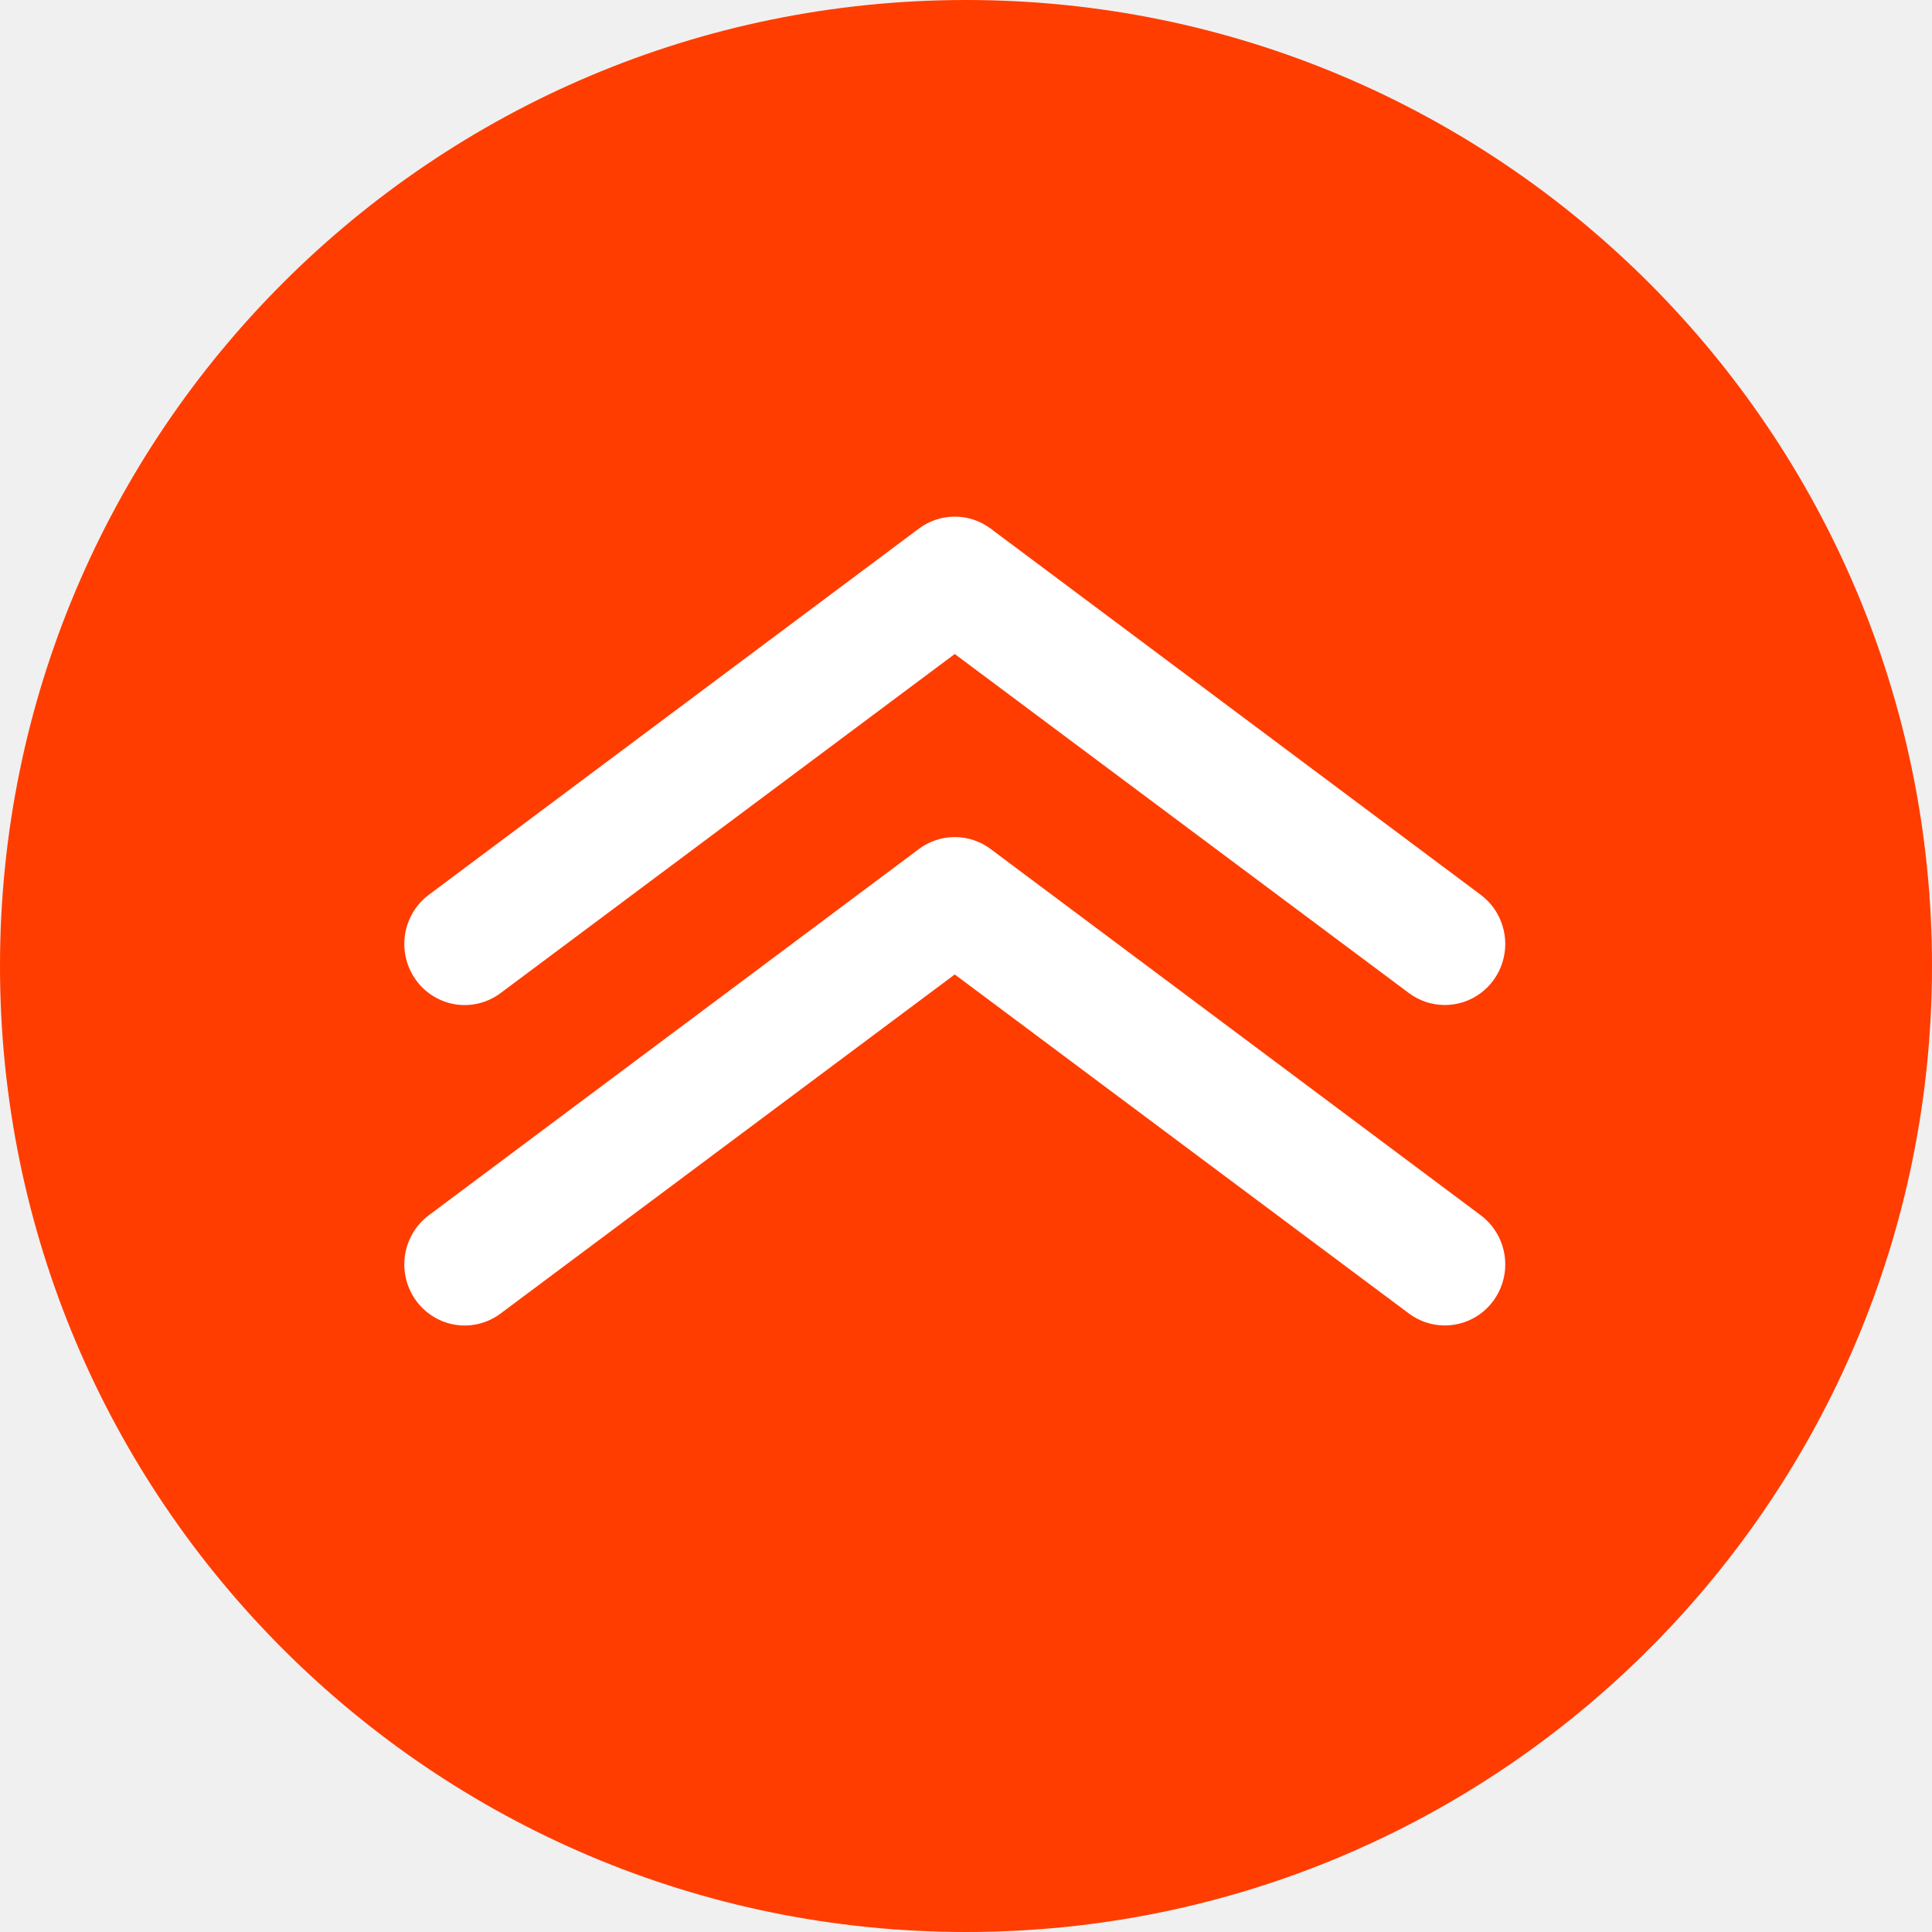
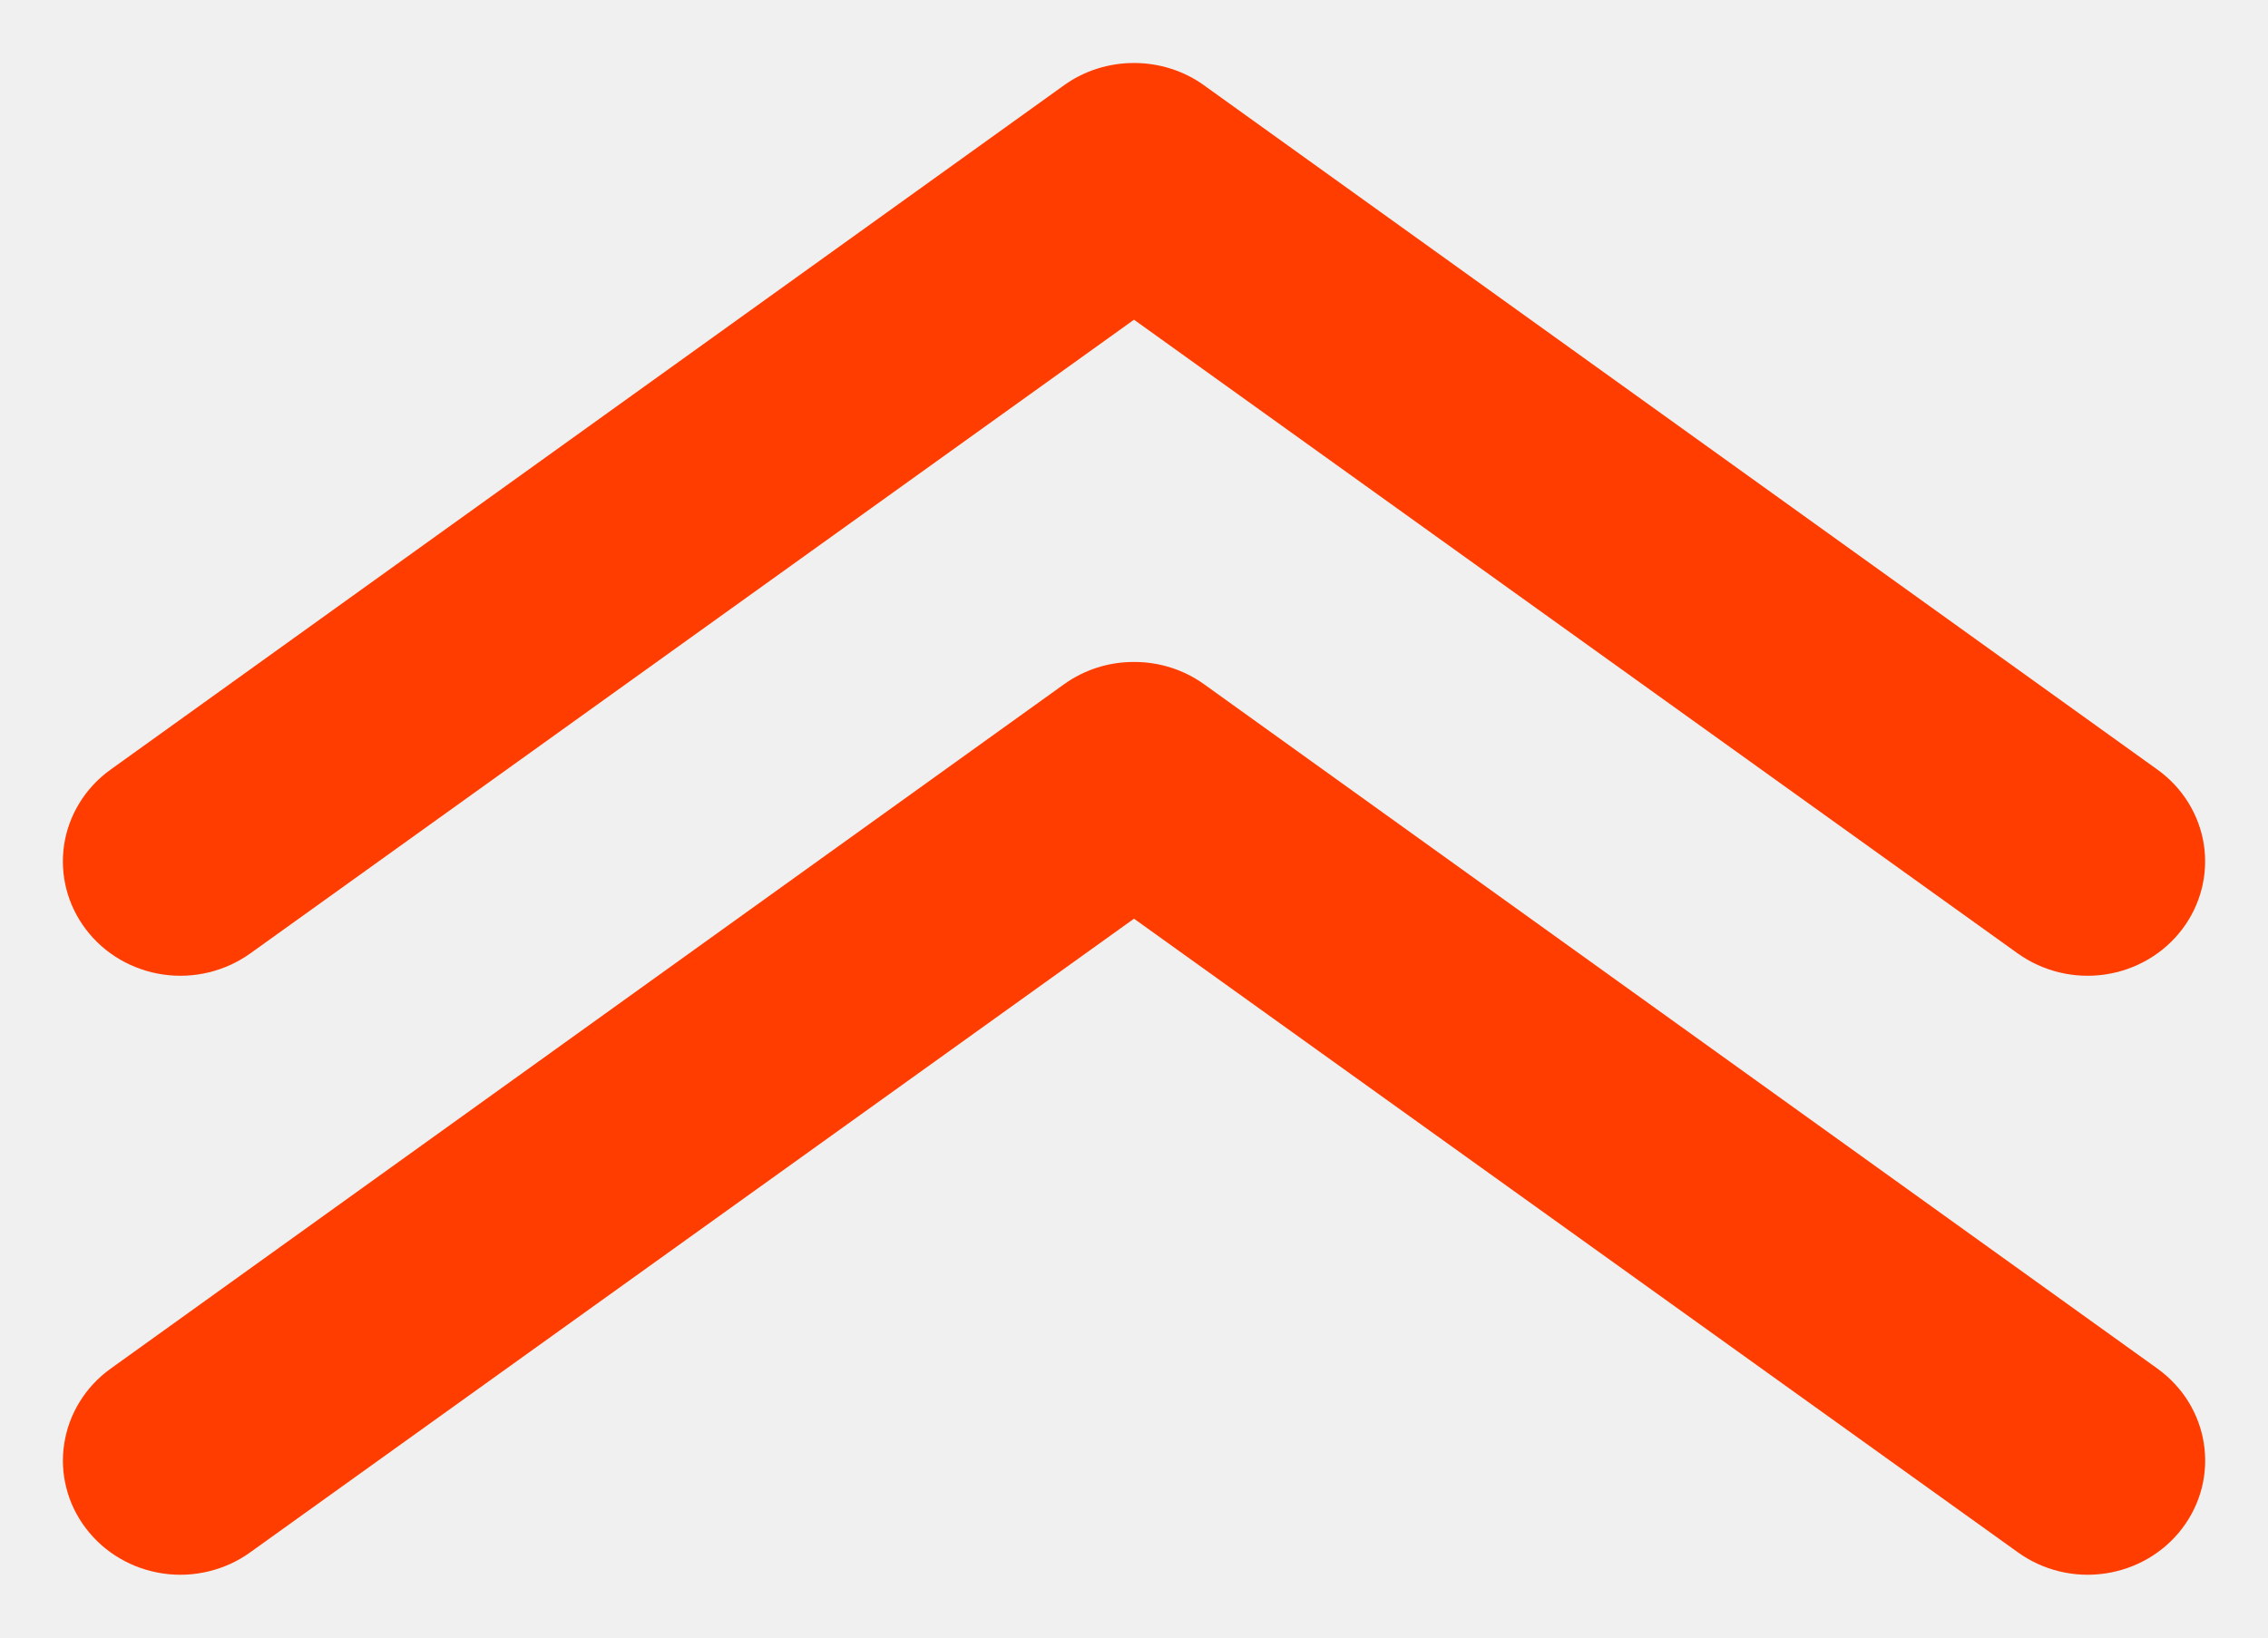
- <svg xmlns="http://www.w3.org/2000/svg" width="60" height="60" viewBox="0 0 60 60" fill="none">
-   <circle cx="30" cy="30" r="30" fill="#FF3D00" />
-   <g clip-path="url(#clip0_44200_2302)">
-     <path d="M44.871 41.163C44.47 41.163 44.079 41.034 43.756 40.793L29.651 30.263L15.546 40.793C15.348 40.941 15.123 41.048 14.884 41.108C14.645 41.169 14.397 41.181 14.153 41.144C13.91 41.107 13.676 41.021 13.465 40.893C13.254 40.764 13.07 40.595 12.923 40.395C12.777 40.194 12.671 39.967 12.612 39.725C12.552 39.483 12.54 39.232 12.577 38.986C12.651 38.488 12.917 38.04 13.317 37.741L28.537 26.368C28.859 26.126 29.25 25.996 29.651 25.996C30.052 25.996 30.443 26.126 30.766 26.368L45.986 37.741C46.303 37.978 46.539 38.311 46.659 38.691C46.779 39.072 46.777 39.481 46.653 39.86C46.53 40.24 46.291 40.57 45.971 40.804C45.651 41.038 45.266 41.163 44.871 41.163Z" fill="white" />
-     <path d="M44.871 31.211C44.47 31.212 44.079 31.082 43.756 30.841L29.651 20.311L15.546 30.841C15.146 31.14 14.645 31.267 14.153 31.192C13.661 31.117 13.219 30.848 12.923 30.443C12.628 30.038 12.503 29.532 12.577 29.034C12.651 28.536 12.917 28.088 13.317 27.789L28.536 16.416C28.859 16.174 29.25 16.044 29.651 16.044C30.052 16.044 30.443 16.174 30.765 16.416L45.985 27.789C46.303 28.026 46.539 28.359 46.659 28.74C46.779 29.12 46.777 29.529 46.653 29.909C46.529 30.288 46.291 30.618 45.971 30.852C45.651 31.086 45.266 31.212 44.871 31.211Z" fill="white" />
-   </g>
-   <defs>
-     <clipPath id="clip0_44200_2302">
-       <rect width="34.186" height="25.116" fill="white" transform="translate(12.5581 16.0464)" />
-     </clipPath>
-   </defs>
+ <svg xmlns="http://www.w3.org/2000/svg" width="18" height="13" viewBox="0 0 18 13" fill="none">
+   <path d="M9 5.255C9.2 5.254 9.394 5.316 9.555 5.431L17.123 10.865C17.221 10.936 17.305 11.025 17.368 11.127C17.431 11.229 17.473 11.342 17.491 11.46C17.528 11.698 17.466 11.94 17.319 12.133C17.172 12.327 16.952 12.455 16.707 12.491C16.462 12.527 16.213 12.466 16.015 12.323L9 7.293L1.986 12.323C1.888 12.394 1.776 12.445 1.657 12.474C1.538 12.503 1.415 12.509 1.293 12.491C1.172 12.473 1.056 12.433 0.951 12.371C0.846 12.31 0.755 12.229 0.682 12.133C0.609 12.037 0.556 11.929 0.527 11.813C0.497 11.698 0.491 11.578 0.51 11.46C0.528 11.342 0.57 11.229 0.633 11.127C0.696 11.025 0.779 10.936 0.878 10.865L8.446 5.431C8.607 5.316 8.801 5.254 9 5.255Z" fill="#FF3D00" />
+   <path d="M9 0.5C9.199 0.5 9.394 0.561 9.554 0.676L17.123 6.11C17.322 6.253 17.454 6.467 17.491 6.705C17.527 6.943 17.465 7.185 17.318 7.378C17.171 7.572 16.951 7.7 16.707 7.736C16.462 7.772 16.213 7.711 16.014 7.569L9 2.538L1.986 7.569C1.787 7.711 1.538 7.772 1.293 7.736C1.049 7.7 0.829 7.572 0.682 7.378C0.535 7.185 0.473 6.943 0.509 6.705C0.546 6.467 0.678 6.253 0.877 6.11L8.446 0.676C8.606 0.561 8.801 0.5 9 0.5Z" fill="#FF3D00" />
</svg>
